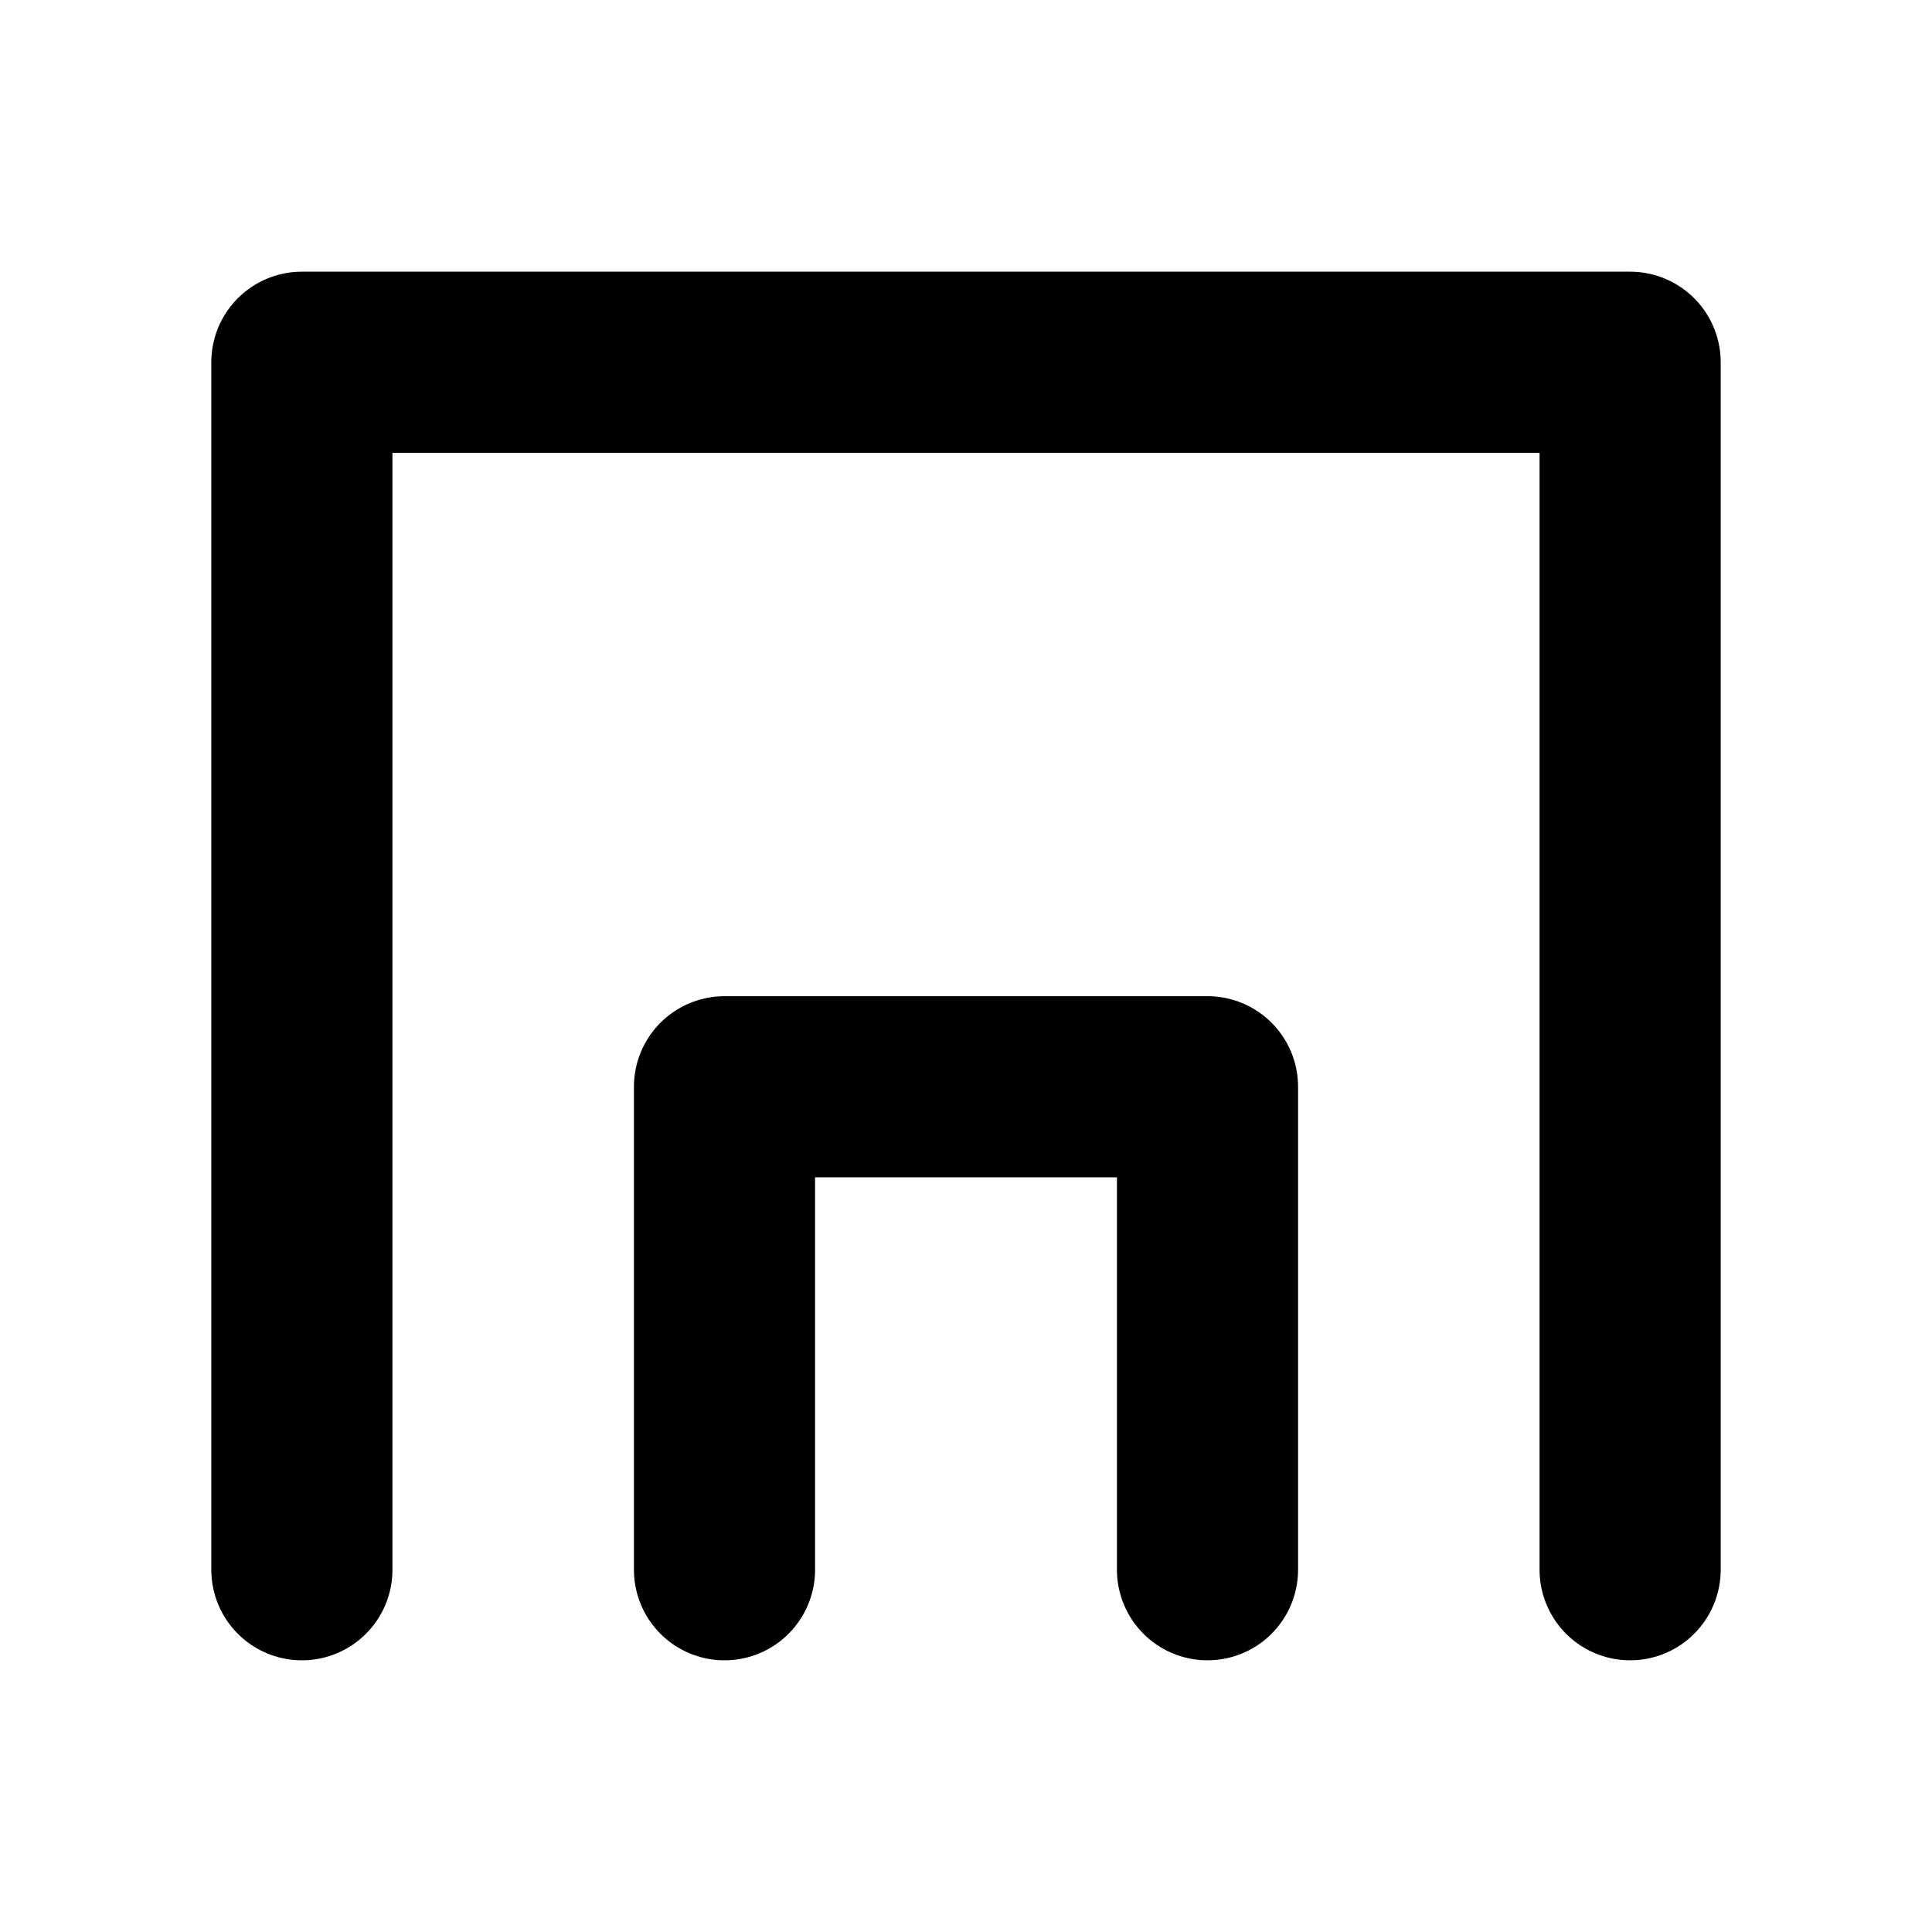
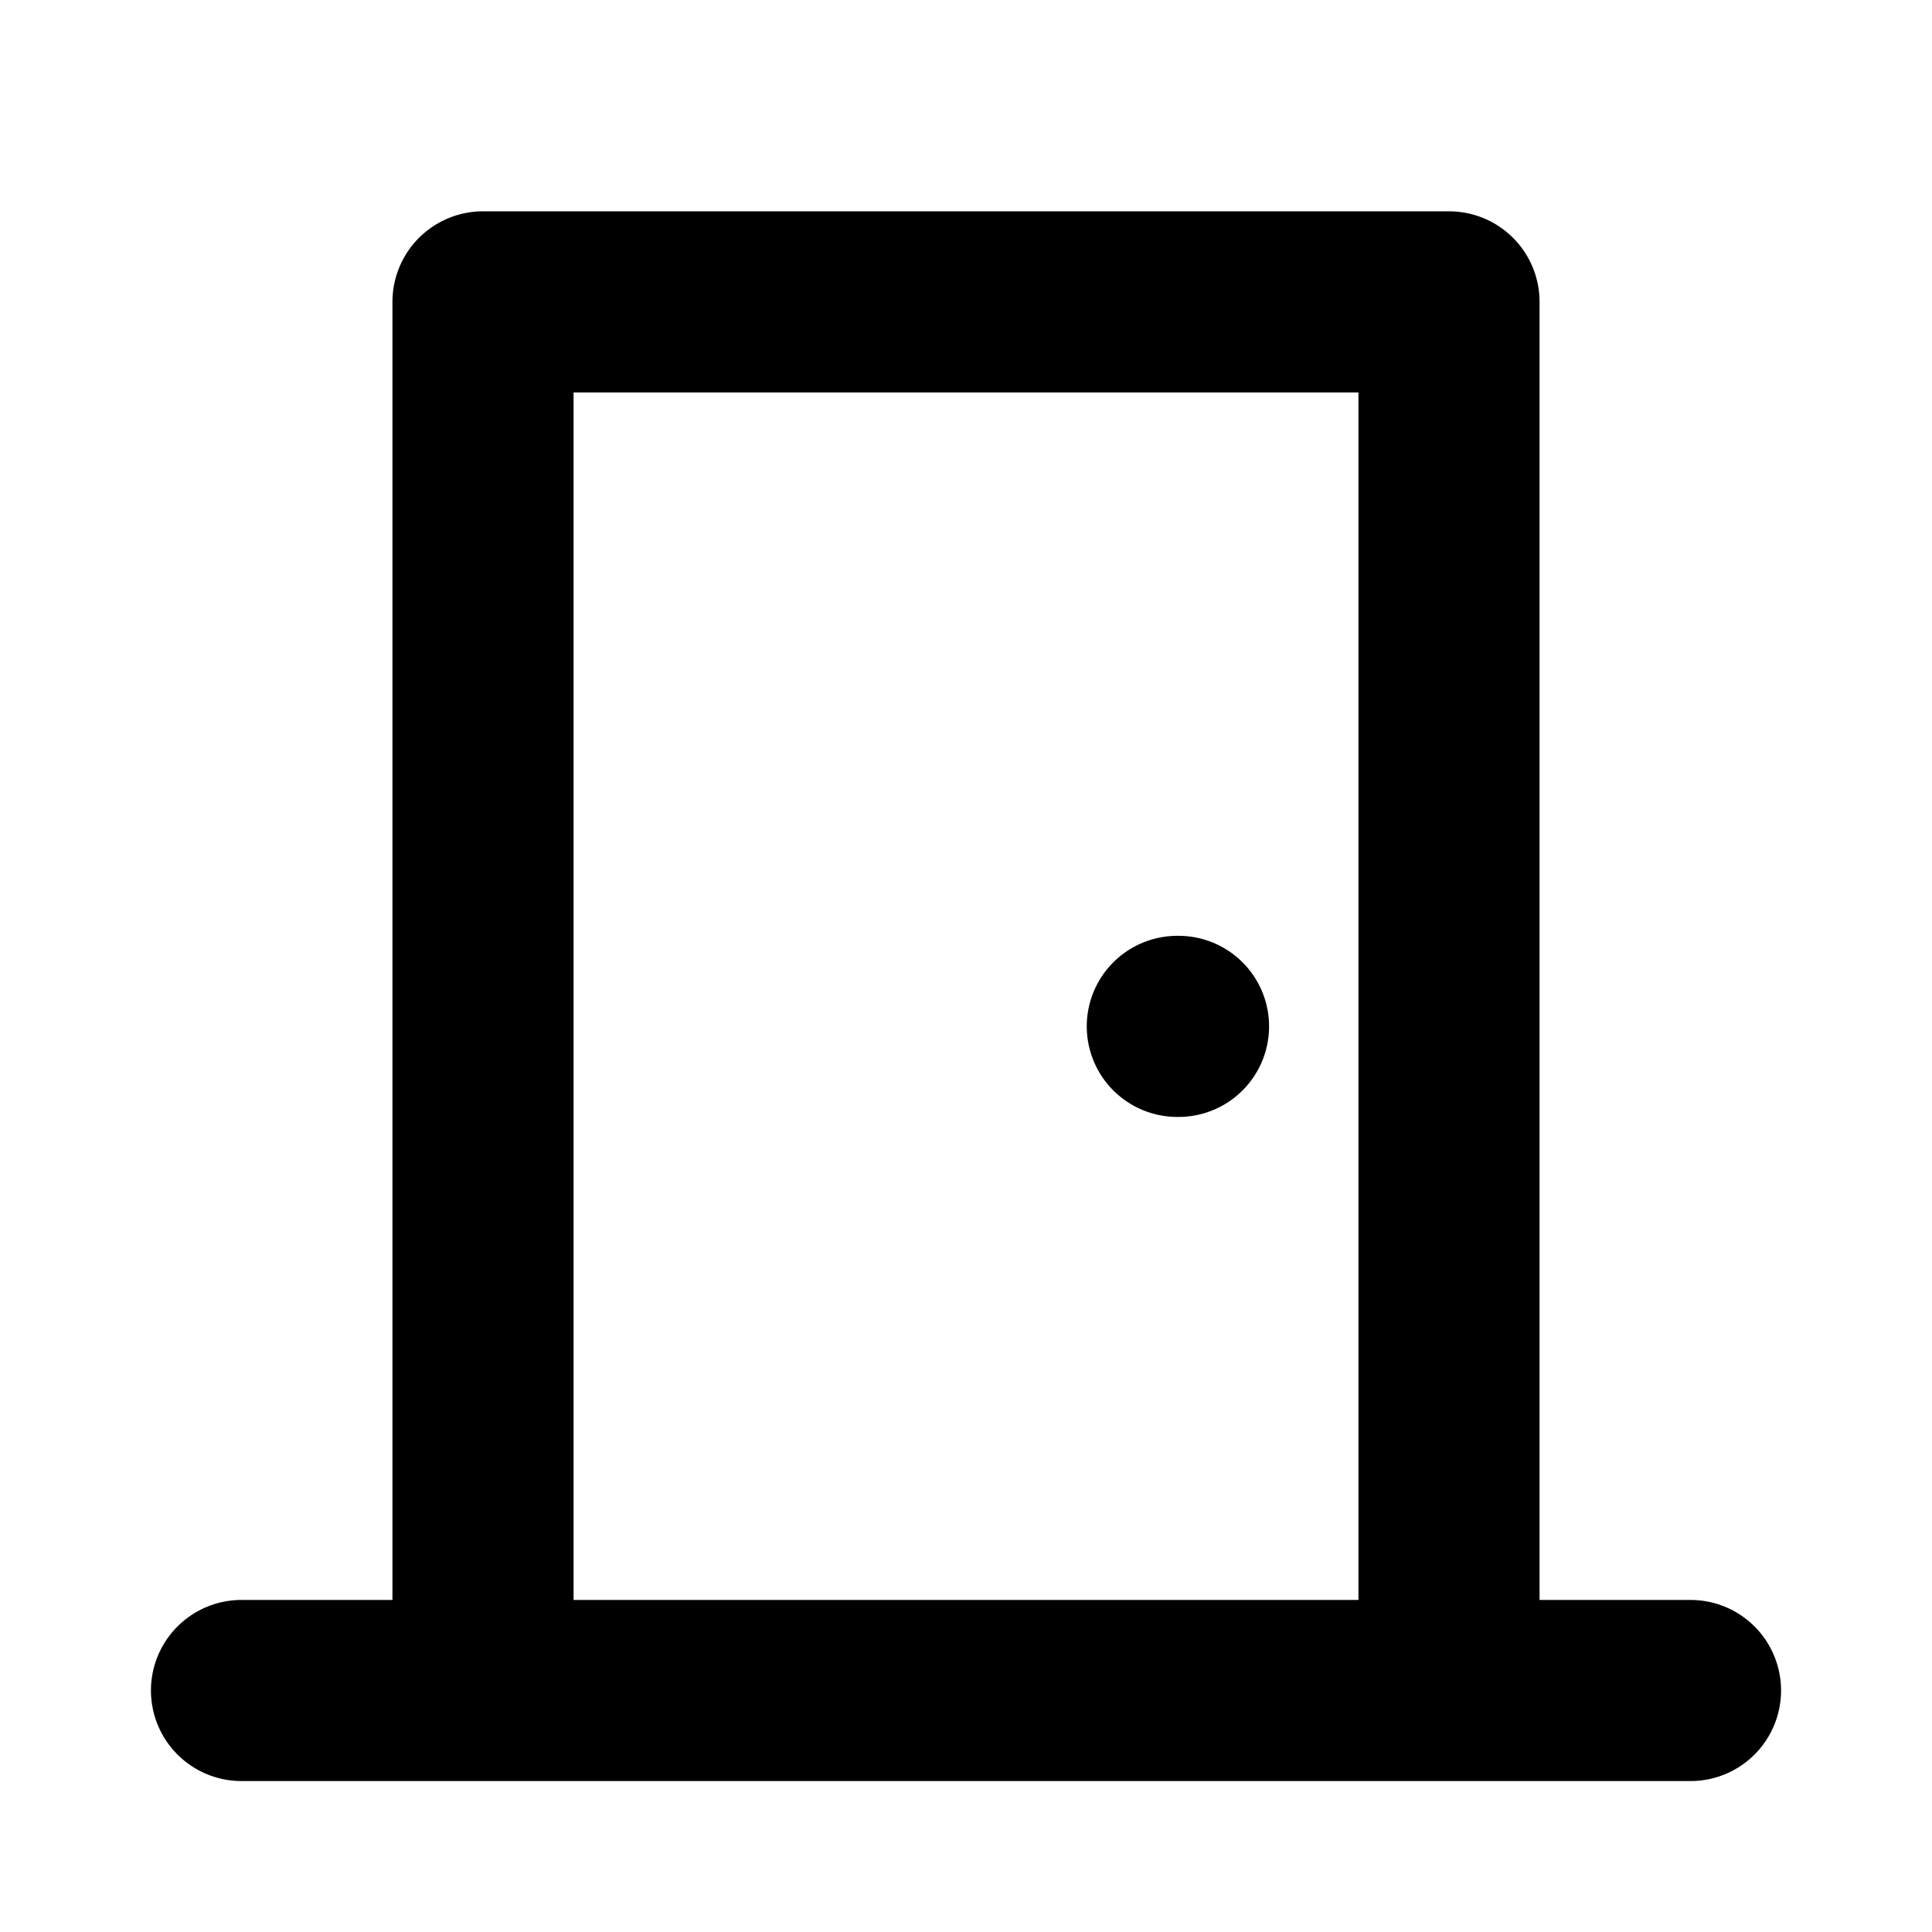
<svg xmlns="http://www.w3.org/2000/svg" width="16" height="16" viewBox="0 0 16 16" fill="none" stroke="currentColor" stroke-width="1.5" stroke-linecap="round" stroke-linejoin="round">
-   <path d="M2.5 13V3h11v10" />
-   <path d="M6 13V9h4v4" />
+   <path d="M4 14V2.5h8V14M2 14h12" />
+   <path d="M9.75 8.5h.01" />
</svg>
